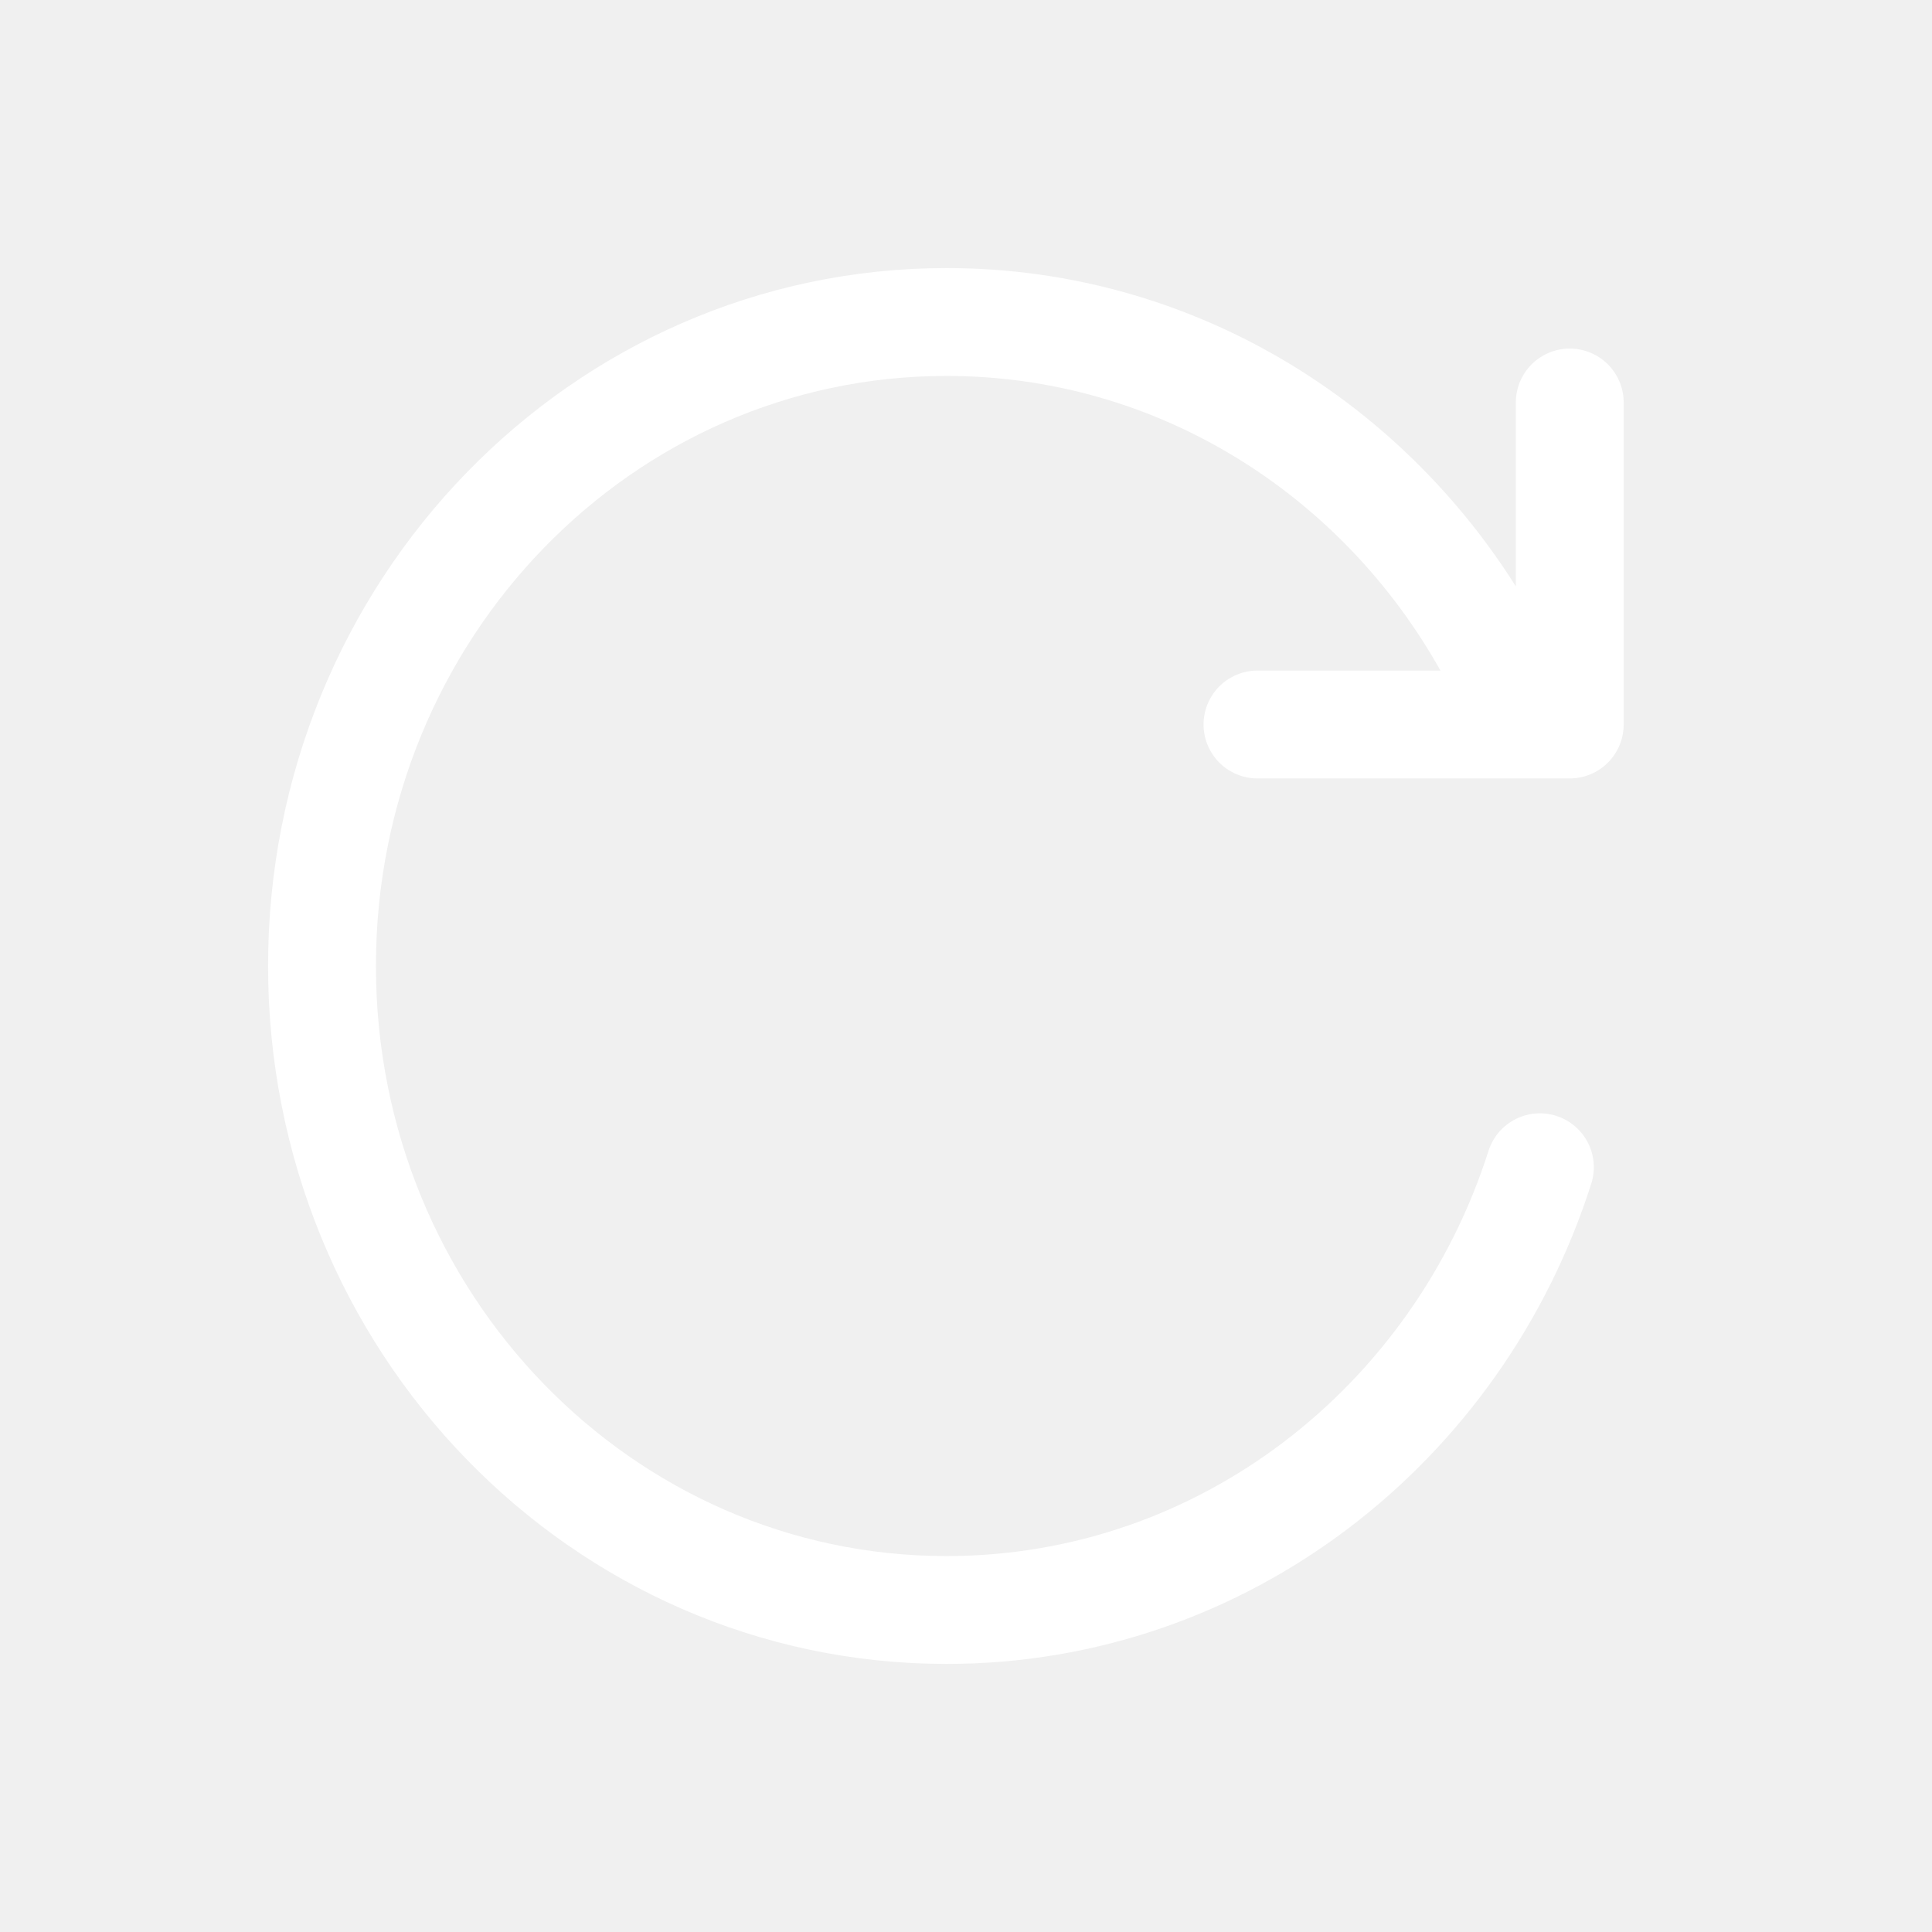
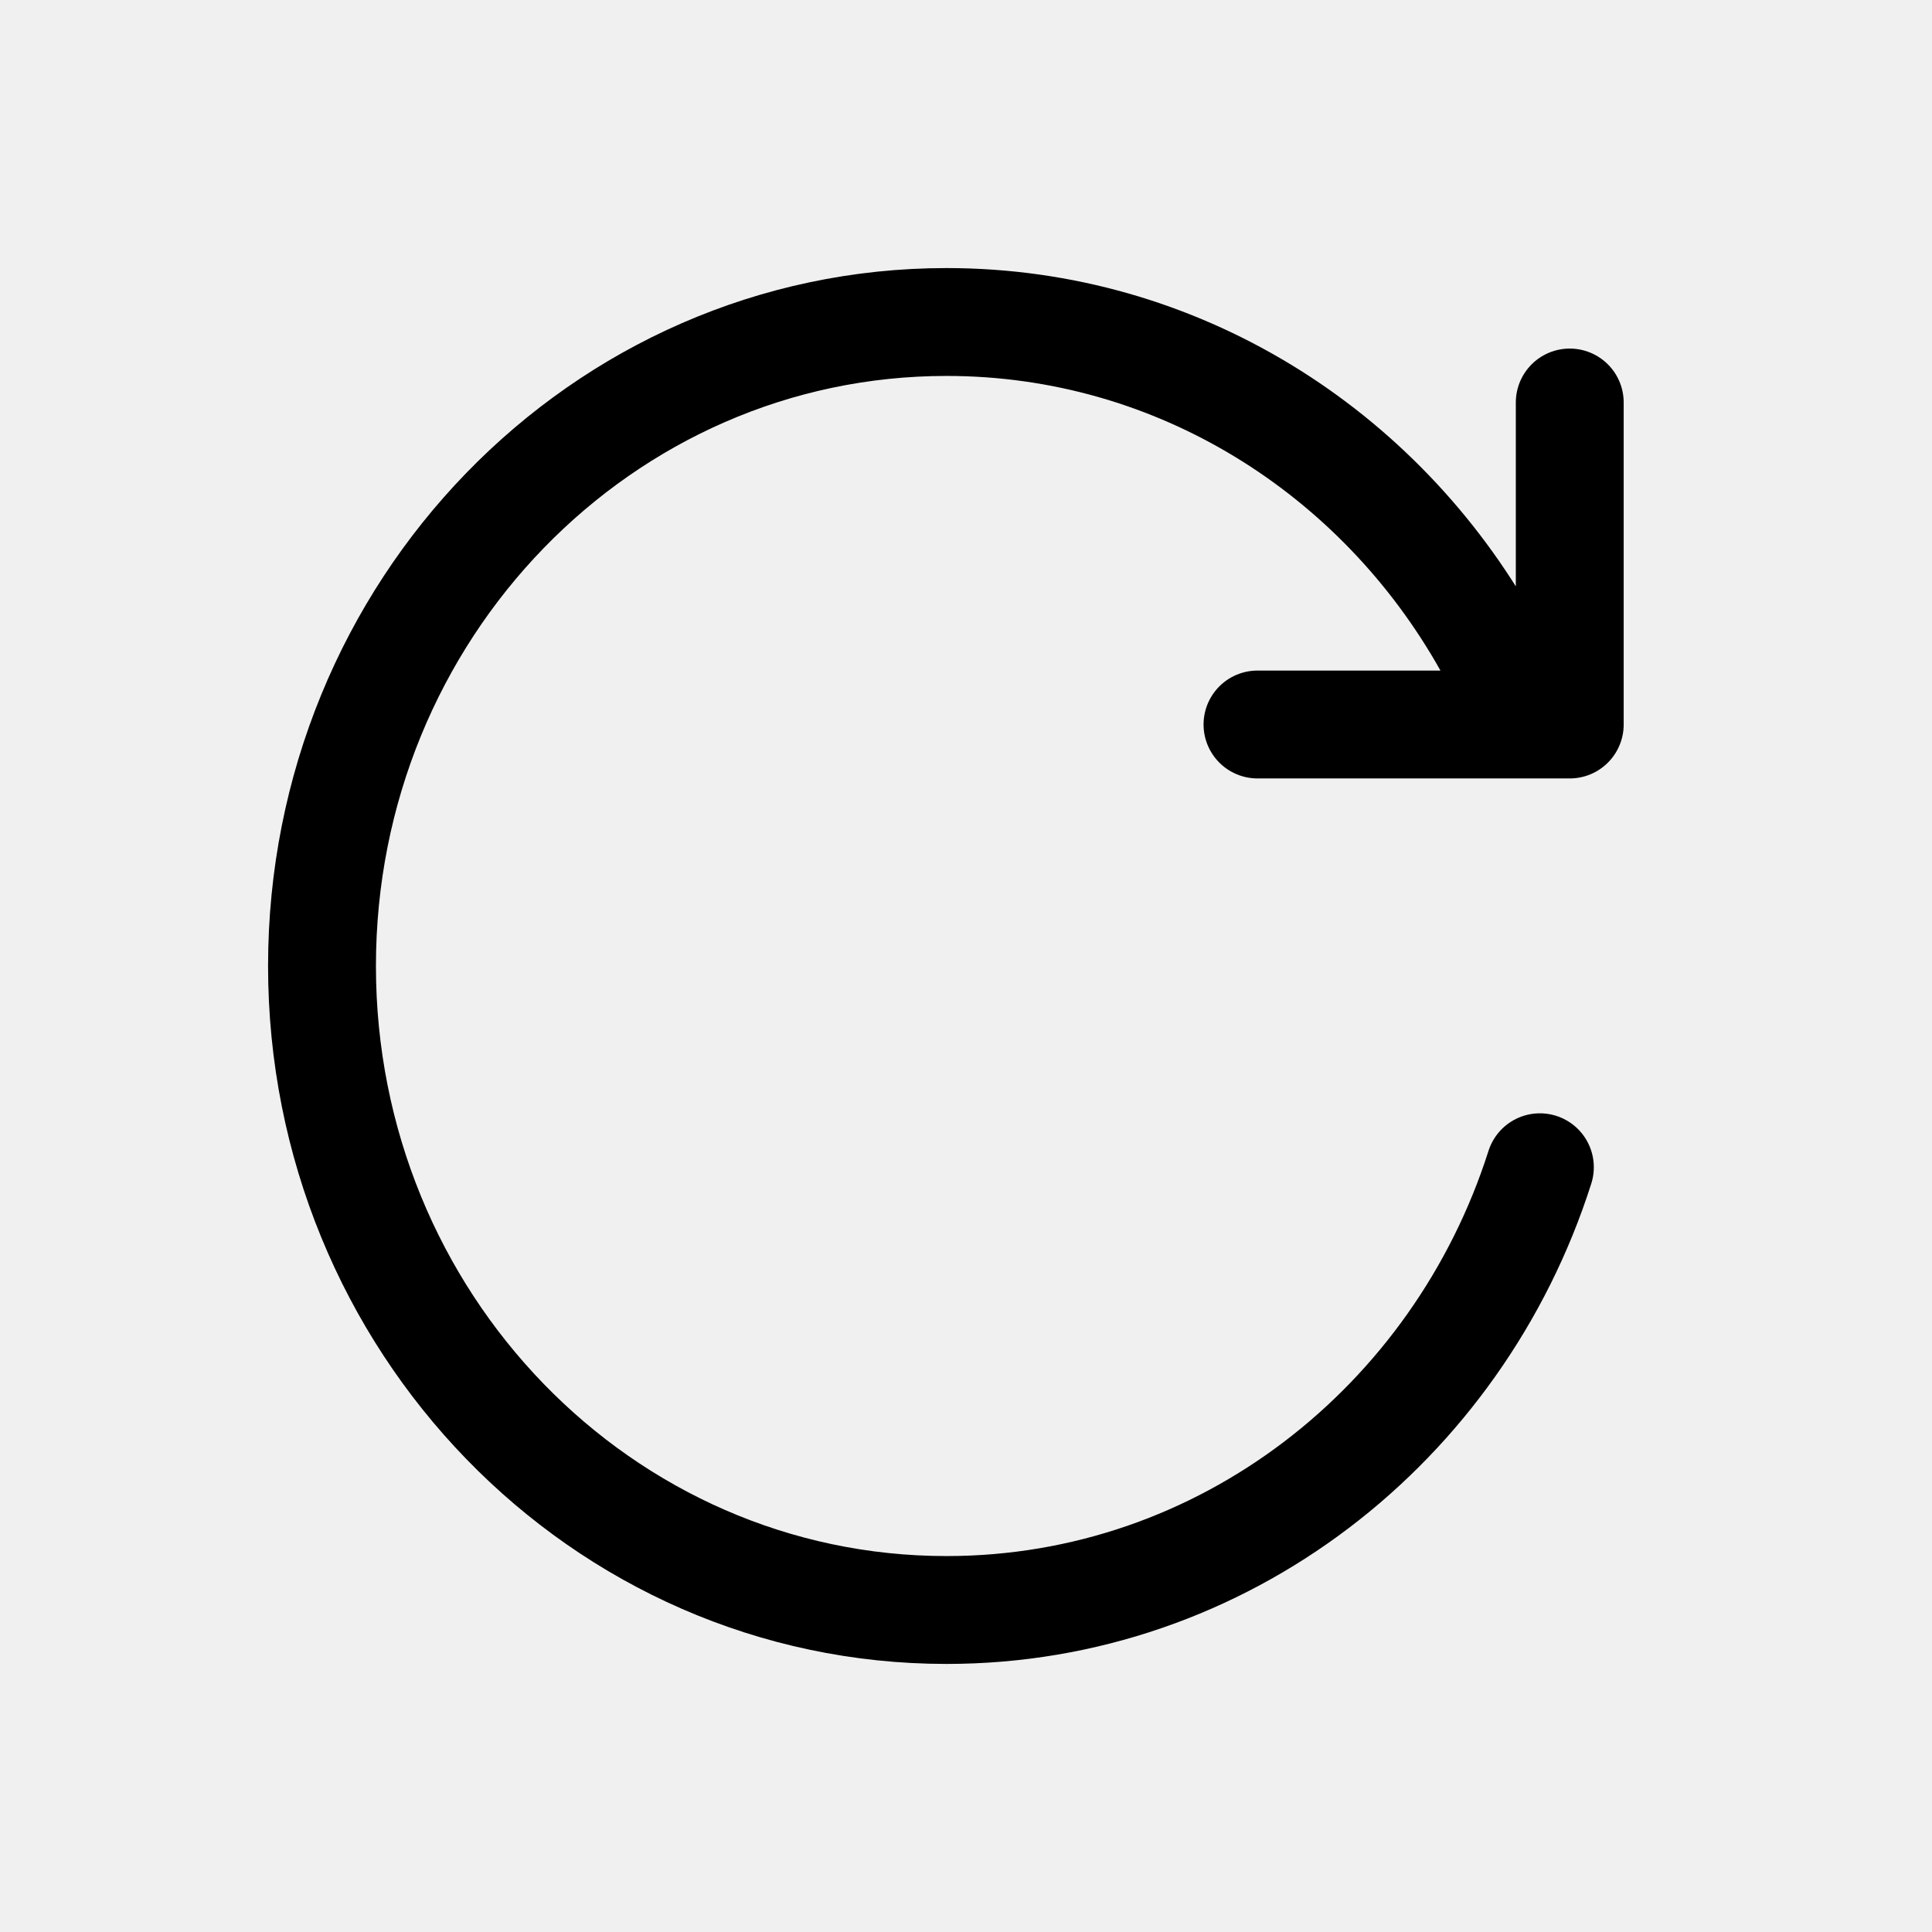
<svg xmlns="http://www.w3.org/2000/svg" width="24" height="24" viewBox="0 0 24 24" fill="none">
-   <path d="M19.129 14.5C18.111 17.694 15.195 20 11.758 20C7.473 20 4 16.418 4 12C4 7.582 7.473 4 11.758 4C14.629 4 17.136 5.609 18.477 8M15.621 9H19.5V5" stroke="white" stroke-width="1.34" stroke-linecap="round" stroke-linejoin="round" />
+   <path d="M19.129 14.5C18.111 17.694 15.195 20 11.758 20C7.473 20 4 16.418 4 12C4 7.582 7.473 4 11.758 4C14.629 4 17.136 5.609 18.477 8M15.621 9H19.5V5" stroke="black" stroke-width="1.34" stroke-linecap="round" stroke-linejoin="round" />
</svg>
